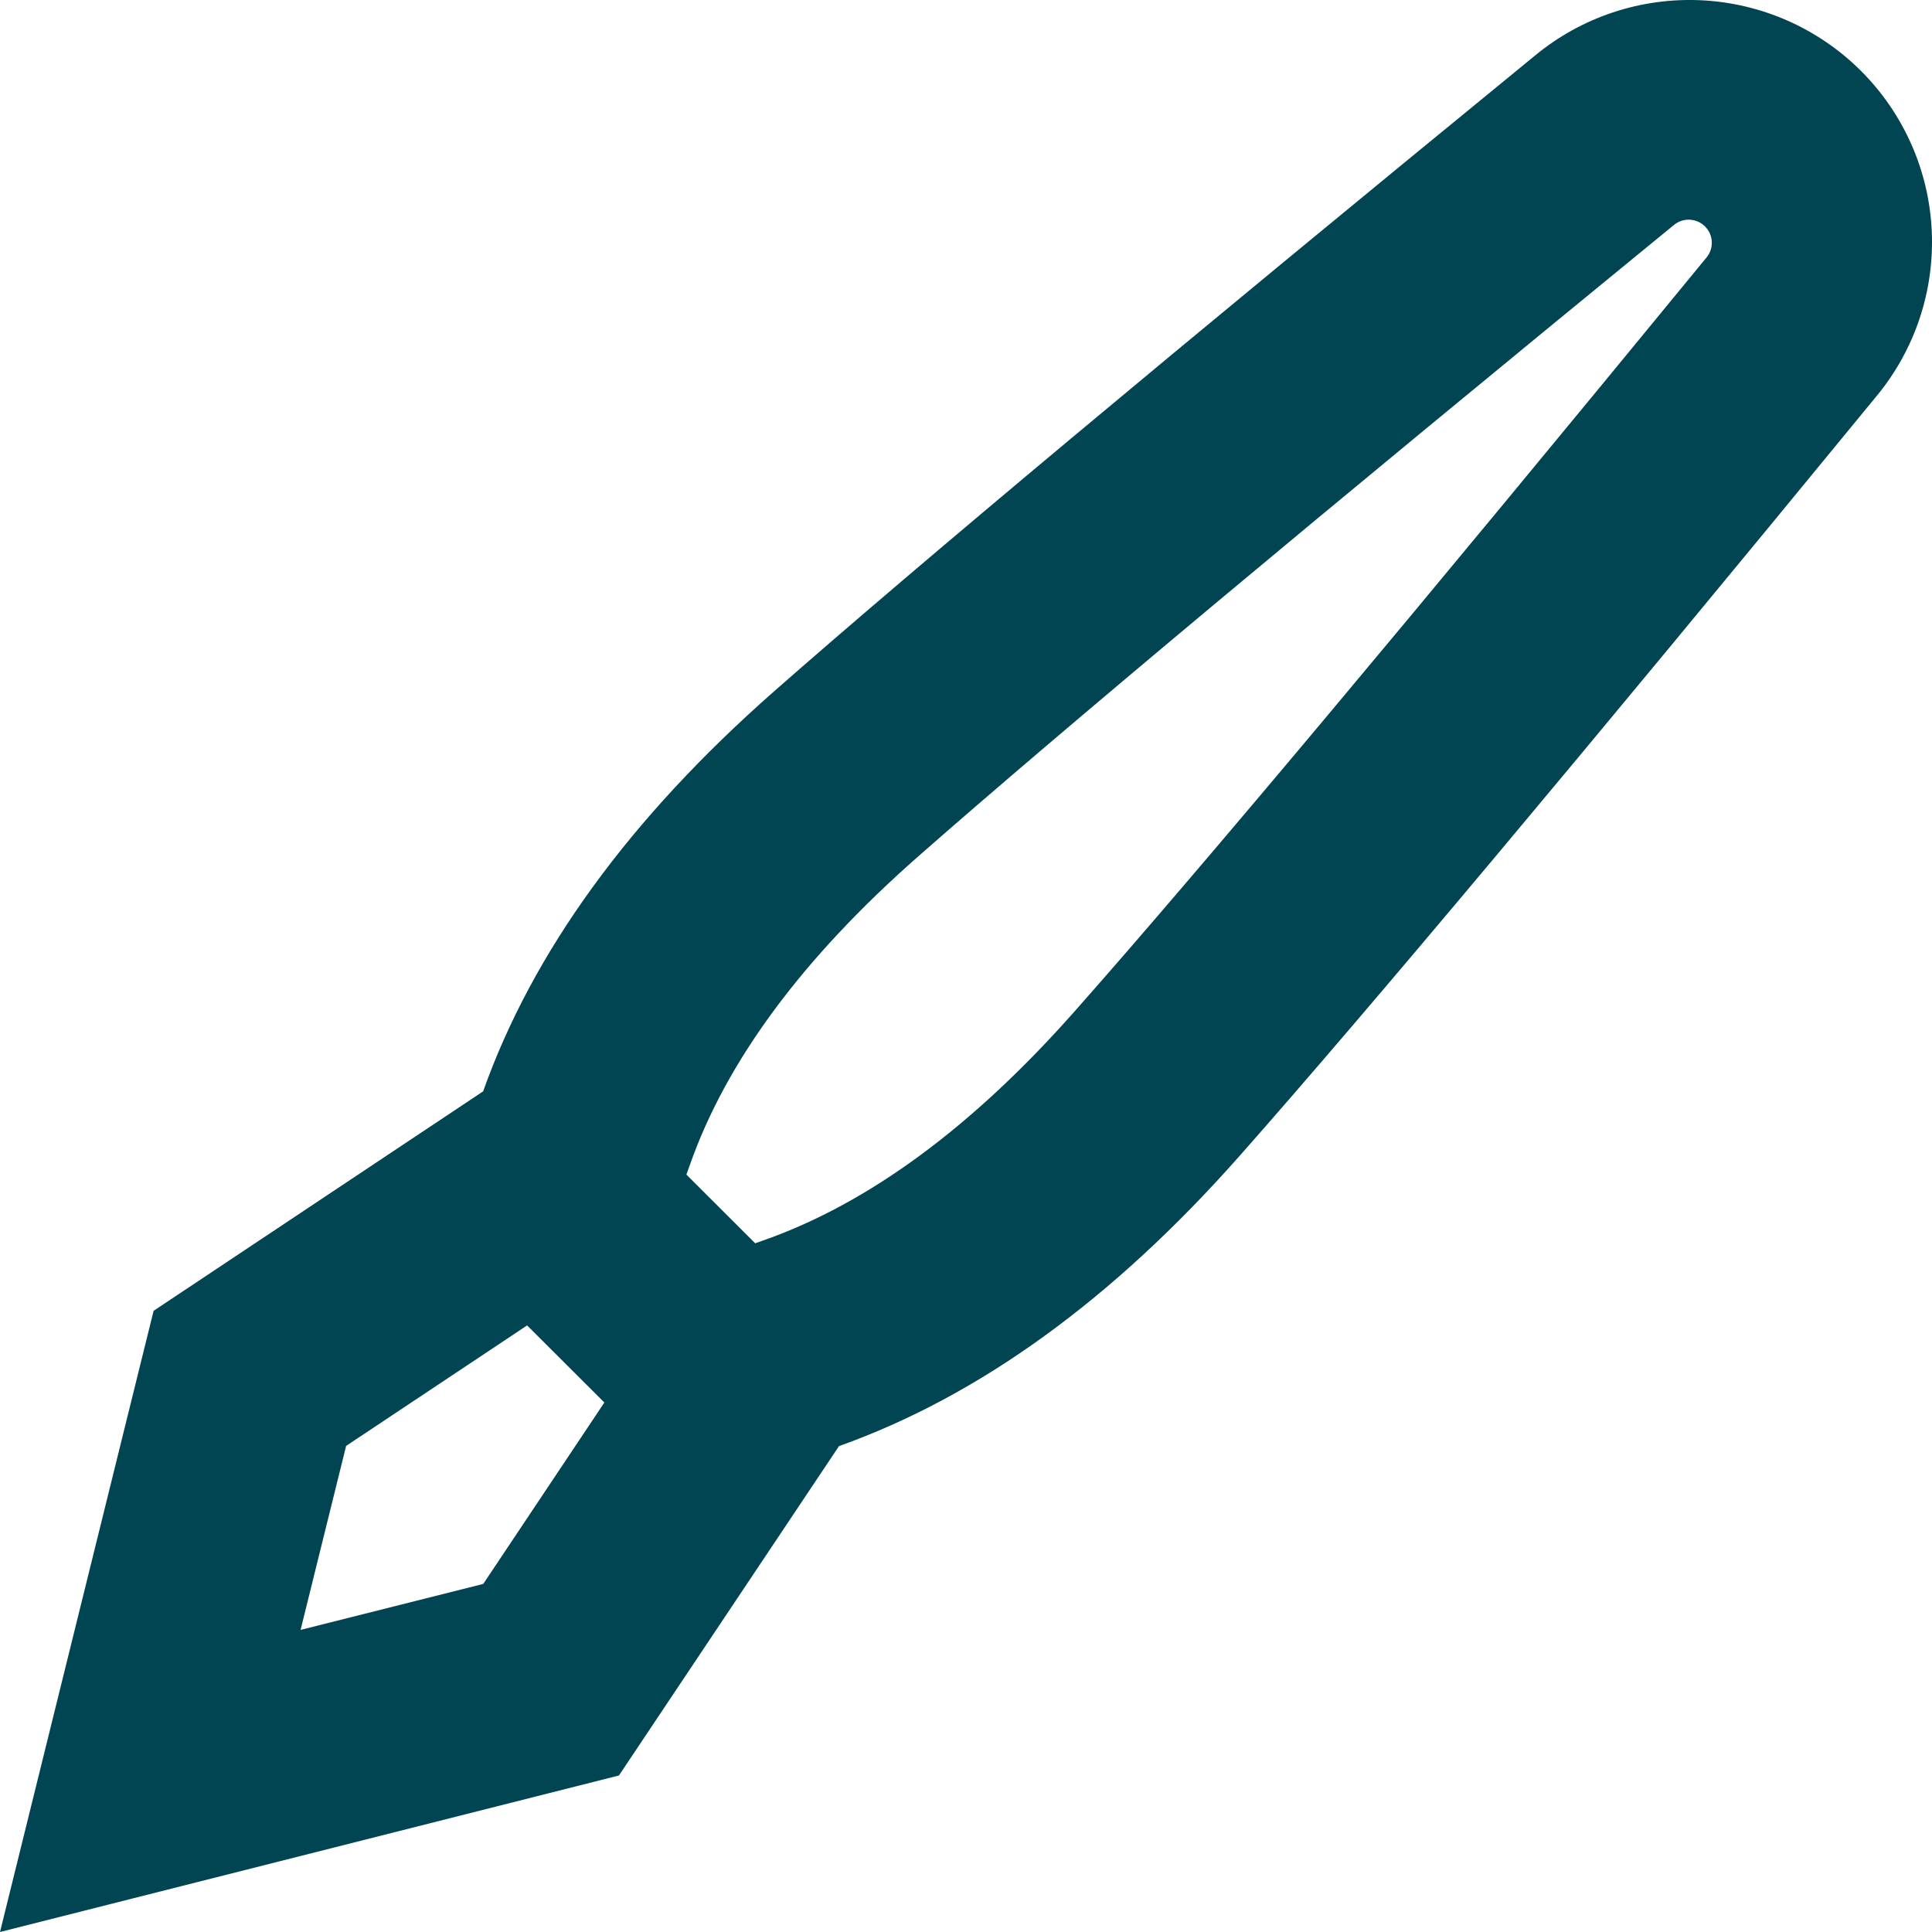
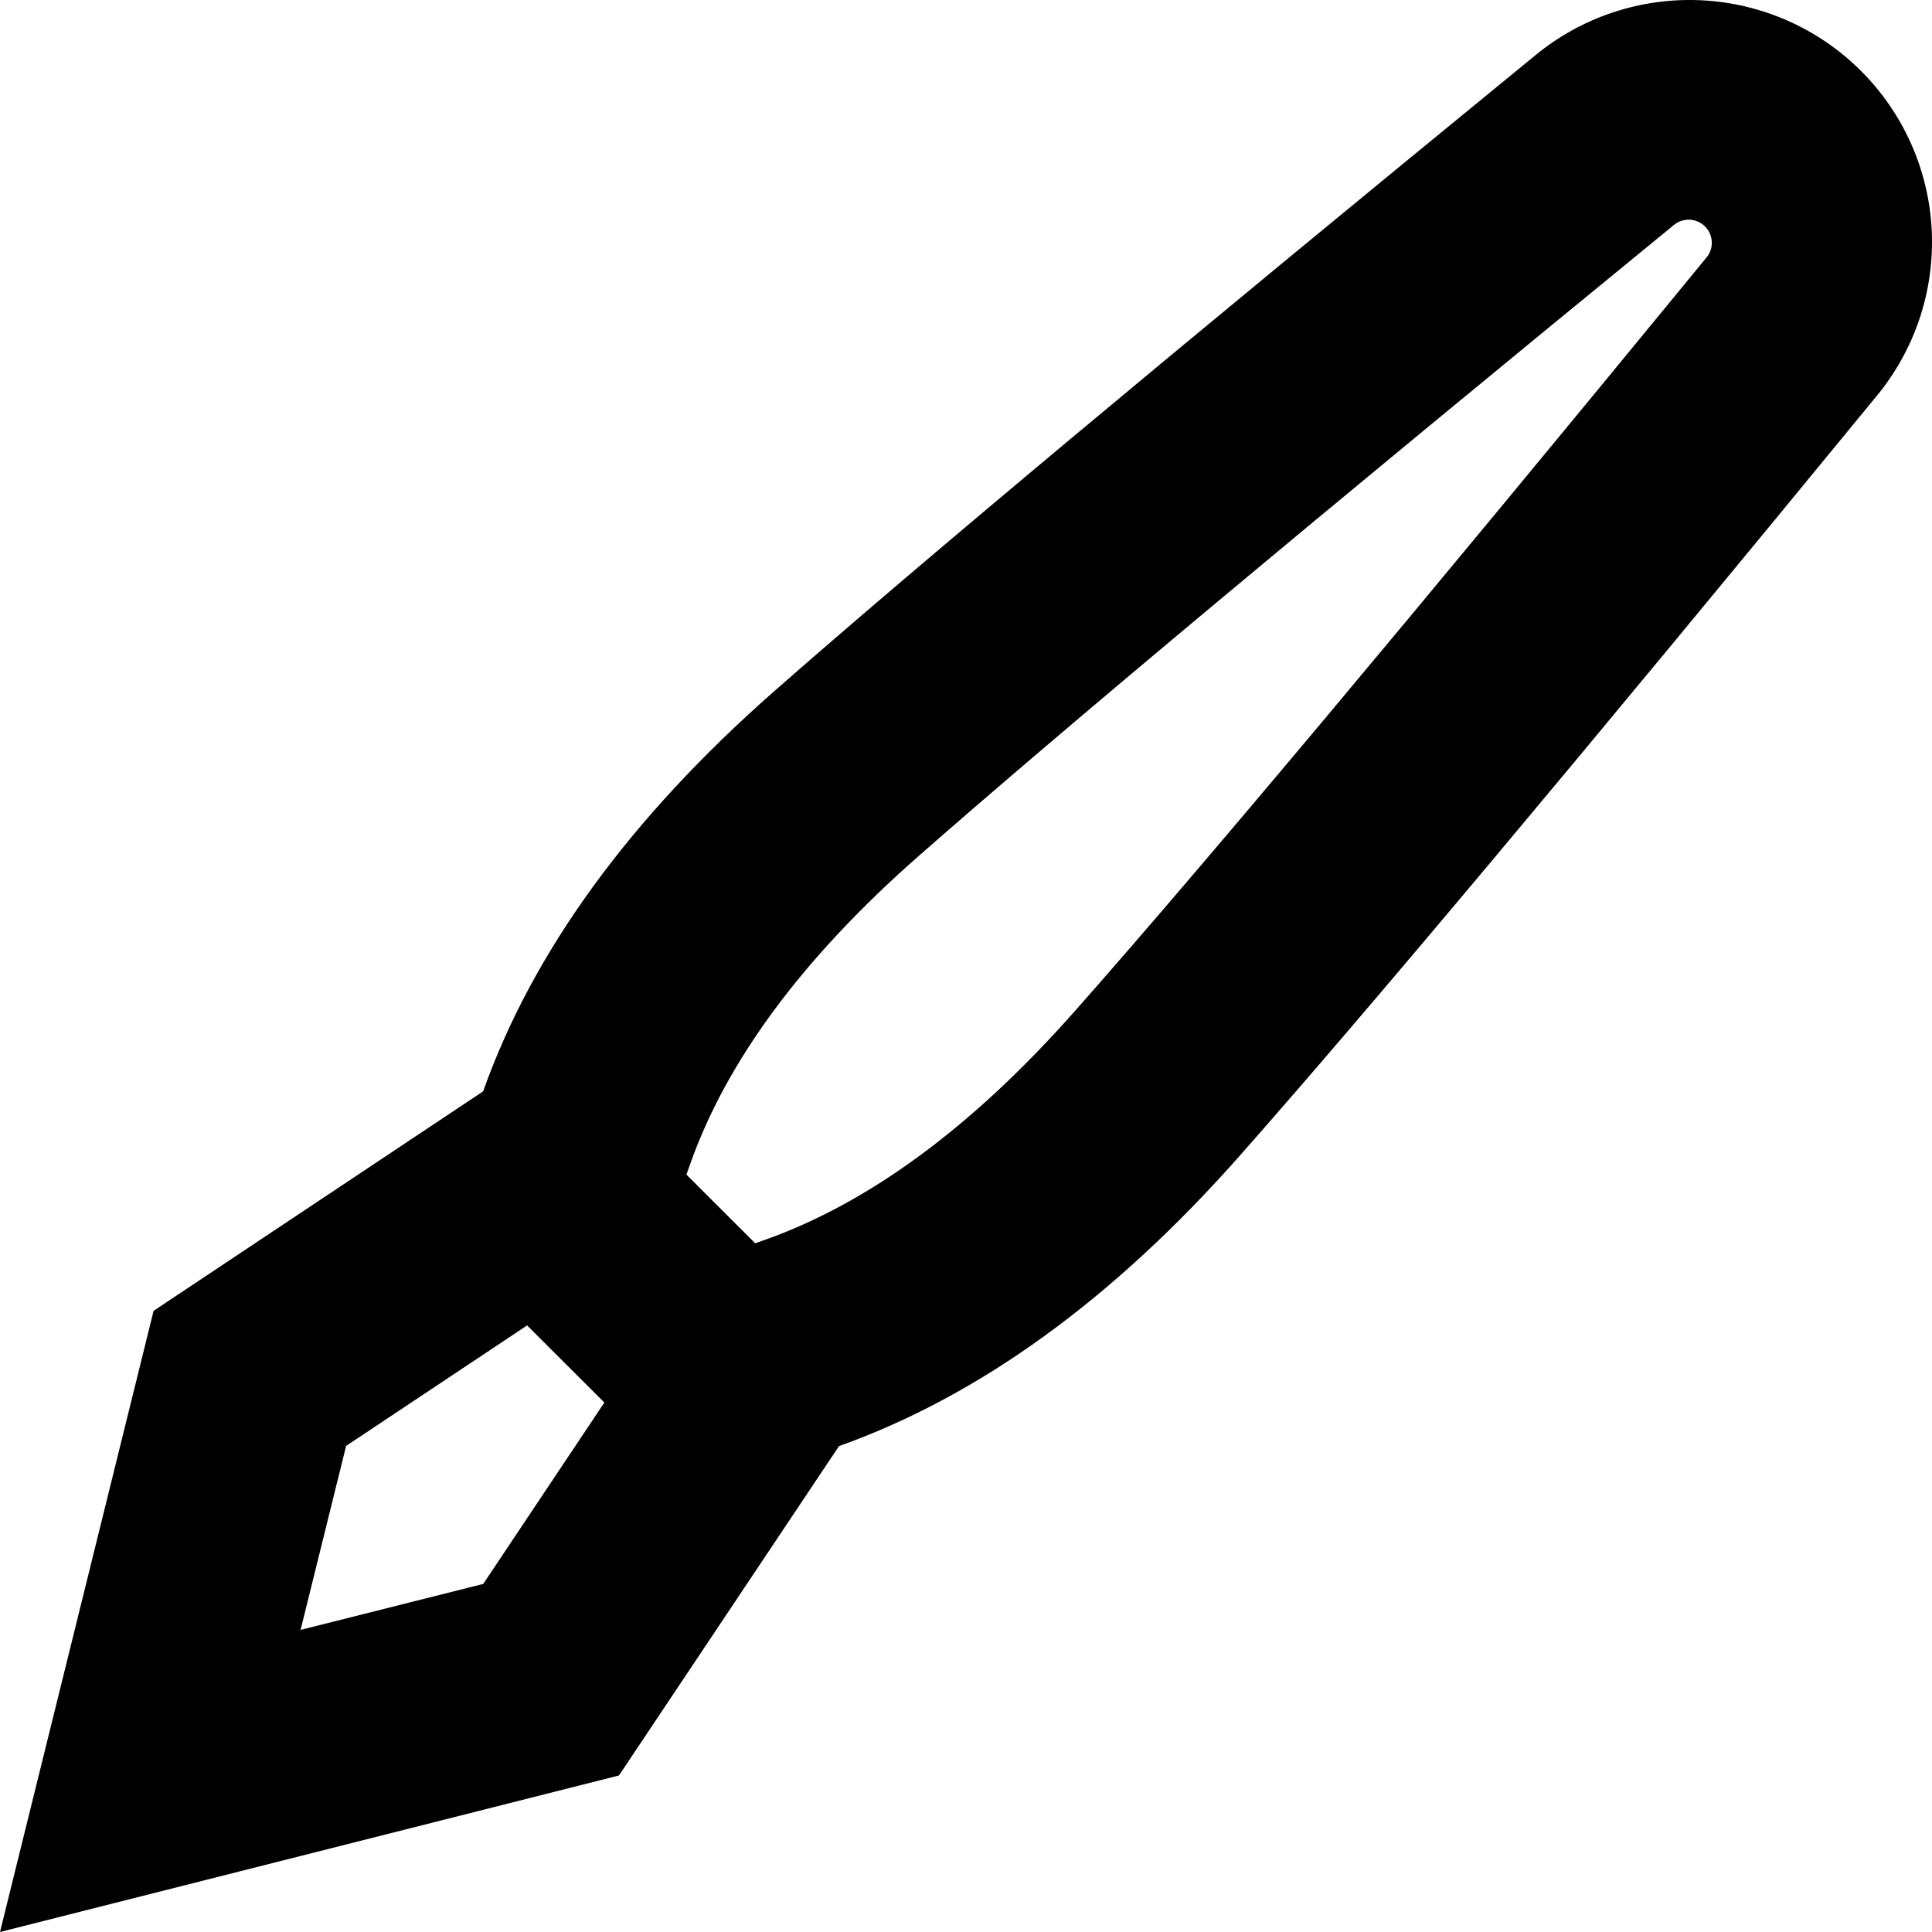
- <svg xmlns="http://www.w3.org/2000/svg" width="60" height="60" viewBox="0 0 60 60" fill="none">
-   <path d="M16.37 41.162L10.749 44.904L9.335 50.618L15.008 49.19L18.769 43.557L16.37 41.162ZM21.317 36.478L23.453 38.611L23.763 38.502C26.956 37.366 30.168 35.036 33.384 31.396C37.265 27.008 43.813 19.194 52.998 7.996C53.112 7.859 53.17 7.684 53.161 7.505C53.152 7.327 53.078 7.159 52.951 7.033C52.825 6.907 52.656 6.832 52.478 6.823C52.299 6.815 52.124 6.873 51.986 6.986C40.791 16.146 32.965 22.688 28.543 26.573C24.877 29.79 22.547 32.995 21.43 36.162L21.317 36.478ZM19.222 55.139L0 60L4.77 40.709L15.004 33.893C16.546 29.552 19.559 25.41 24.043 21.467C28.54 17.514 36.417 10.933 47.673 1.724C49.117 0.531 50.955 -0.08 52.827 0.008C54.699 0.097 56.471 0.879 57.796 2.203C59.12 3.526 59.904 5.295 59.992 7.164C60.08 9.033 59.467 10.868 58.272 12.309C49.039 23.564 42.448 31.427 38.498 35.896C34.56 40.352 30.413 43.357 26.056 44.91L19.222 55.139Z" fill="#014553" />
+ <svg xmlns="http://www.w3.org/2000/svg" viewBox="0 0 60 60" fill="none">
+   <path d="M16.37 41.162L10.749 44.904L9.335 50.618L15.008 49.19L18.769 43.557L16.37 41.162ZM21.317 36.478L23.453 38.611L23.763 38.502C26.956 37.366 30.168 35.036 33.384 31.396C37.265 27.008 43.813 19.194 52.998 7.996C53.112 7.859 53.17 7.684 53.161 7.505C53.152 7.327 53.078 7.159 52.951 7.033C52.825 6.907 52.656 6.832 52.478 6.823C52.299 6.815 52.124 6.873 51.986 6.986C40.791 16.146 32.965 22.688 28.543 26.573C24.877 29.79 22.547 32.995 21.43 36.162L21.317 36.478ZM19.222 55.139L0 60L4.77 40.709L15.004 33.893C16.546 29.552 19.559 25.41 24.043 21.467C28.54 17.514 36.417 10.933 47.673 1.724C49.117 0.531 50.955 -0.08 52.827 0.008C54.699 0.097 56.471 0.879 57.796 2.203C59.12 3.526 59.904 5.295 59.992 7.164C60.08 9.033 59.467 10.868 58.272 12.309C49.039 23.564 42.448 31.427 38.498 35.896C34.56 40.352 30.413 43.357 26.056 44.91L19.222 55.139Z" fill="currentColor" />
</svg>
